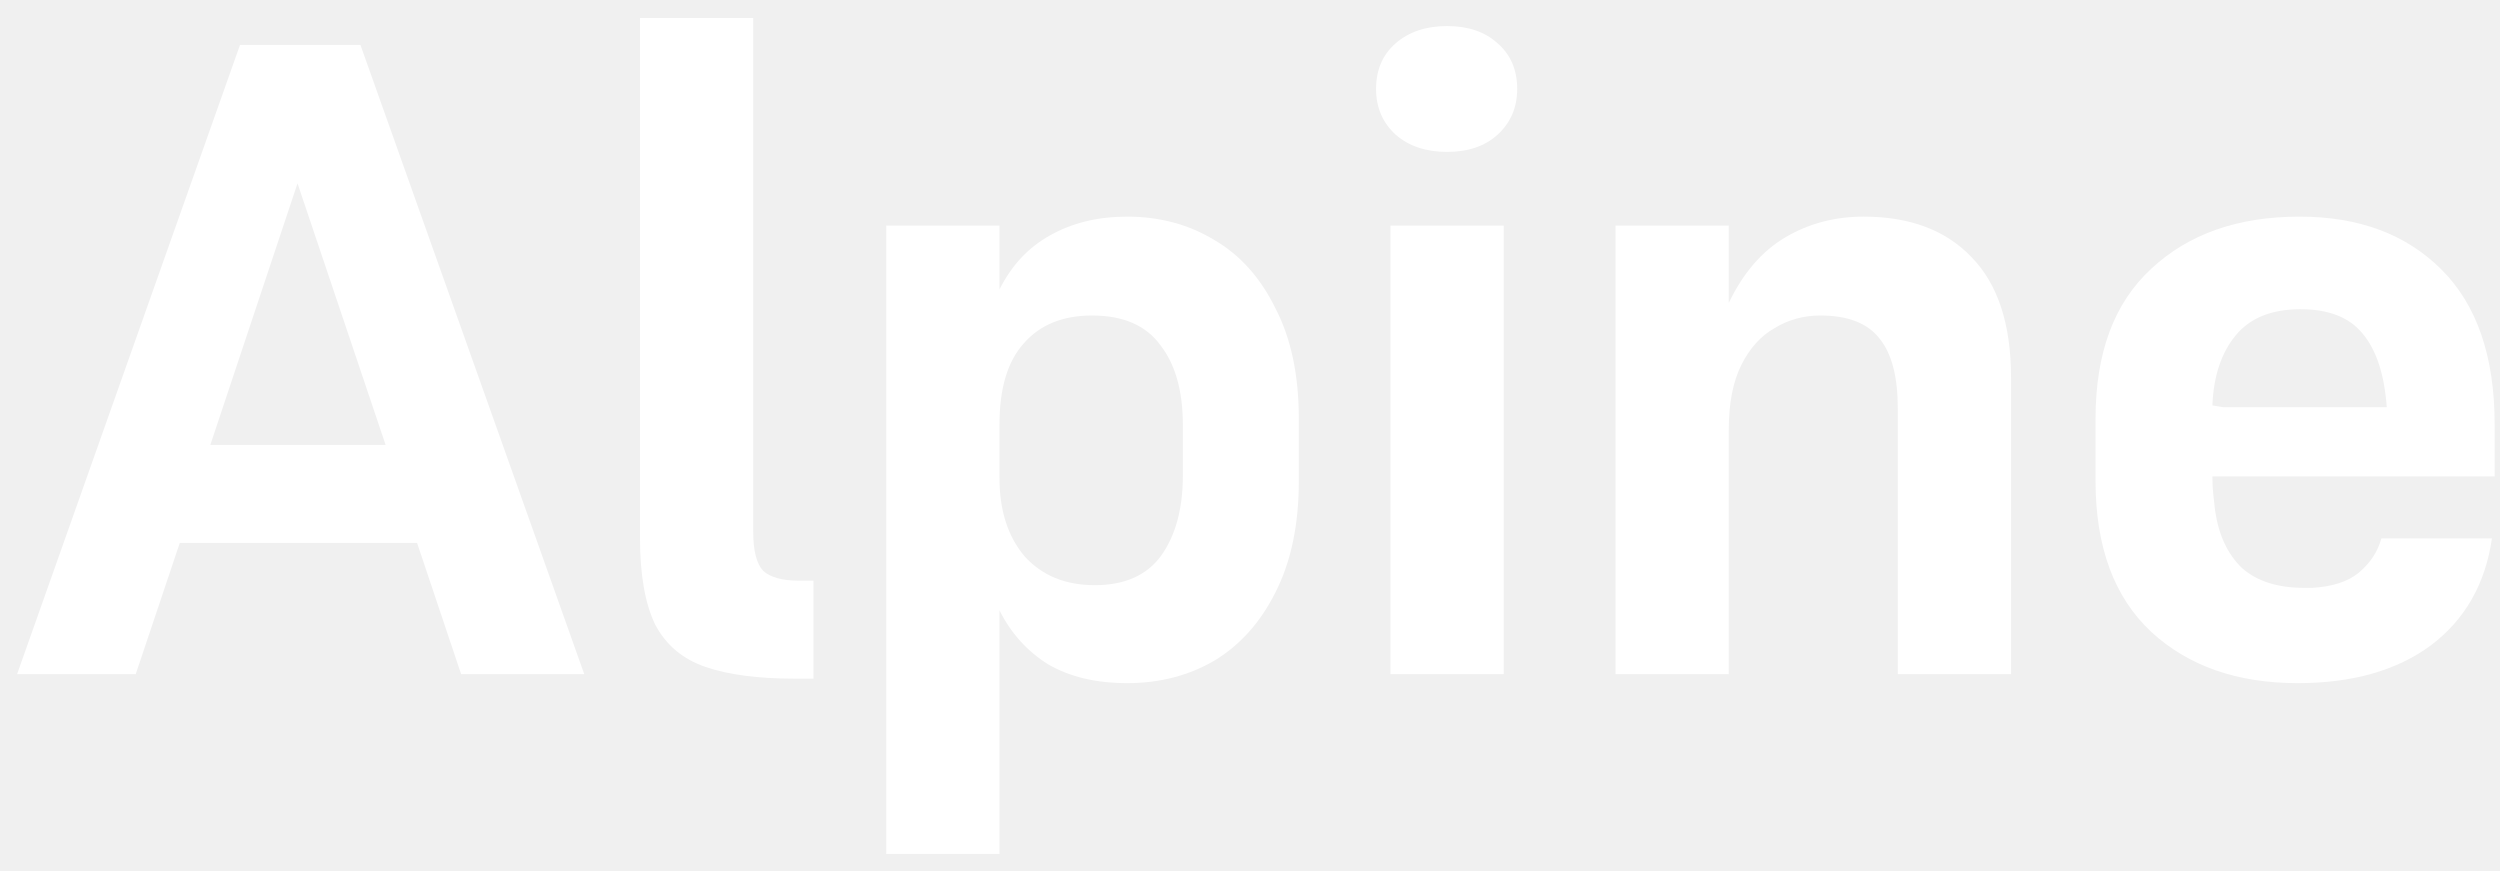
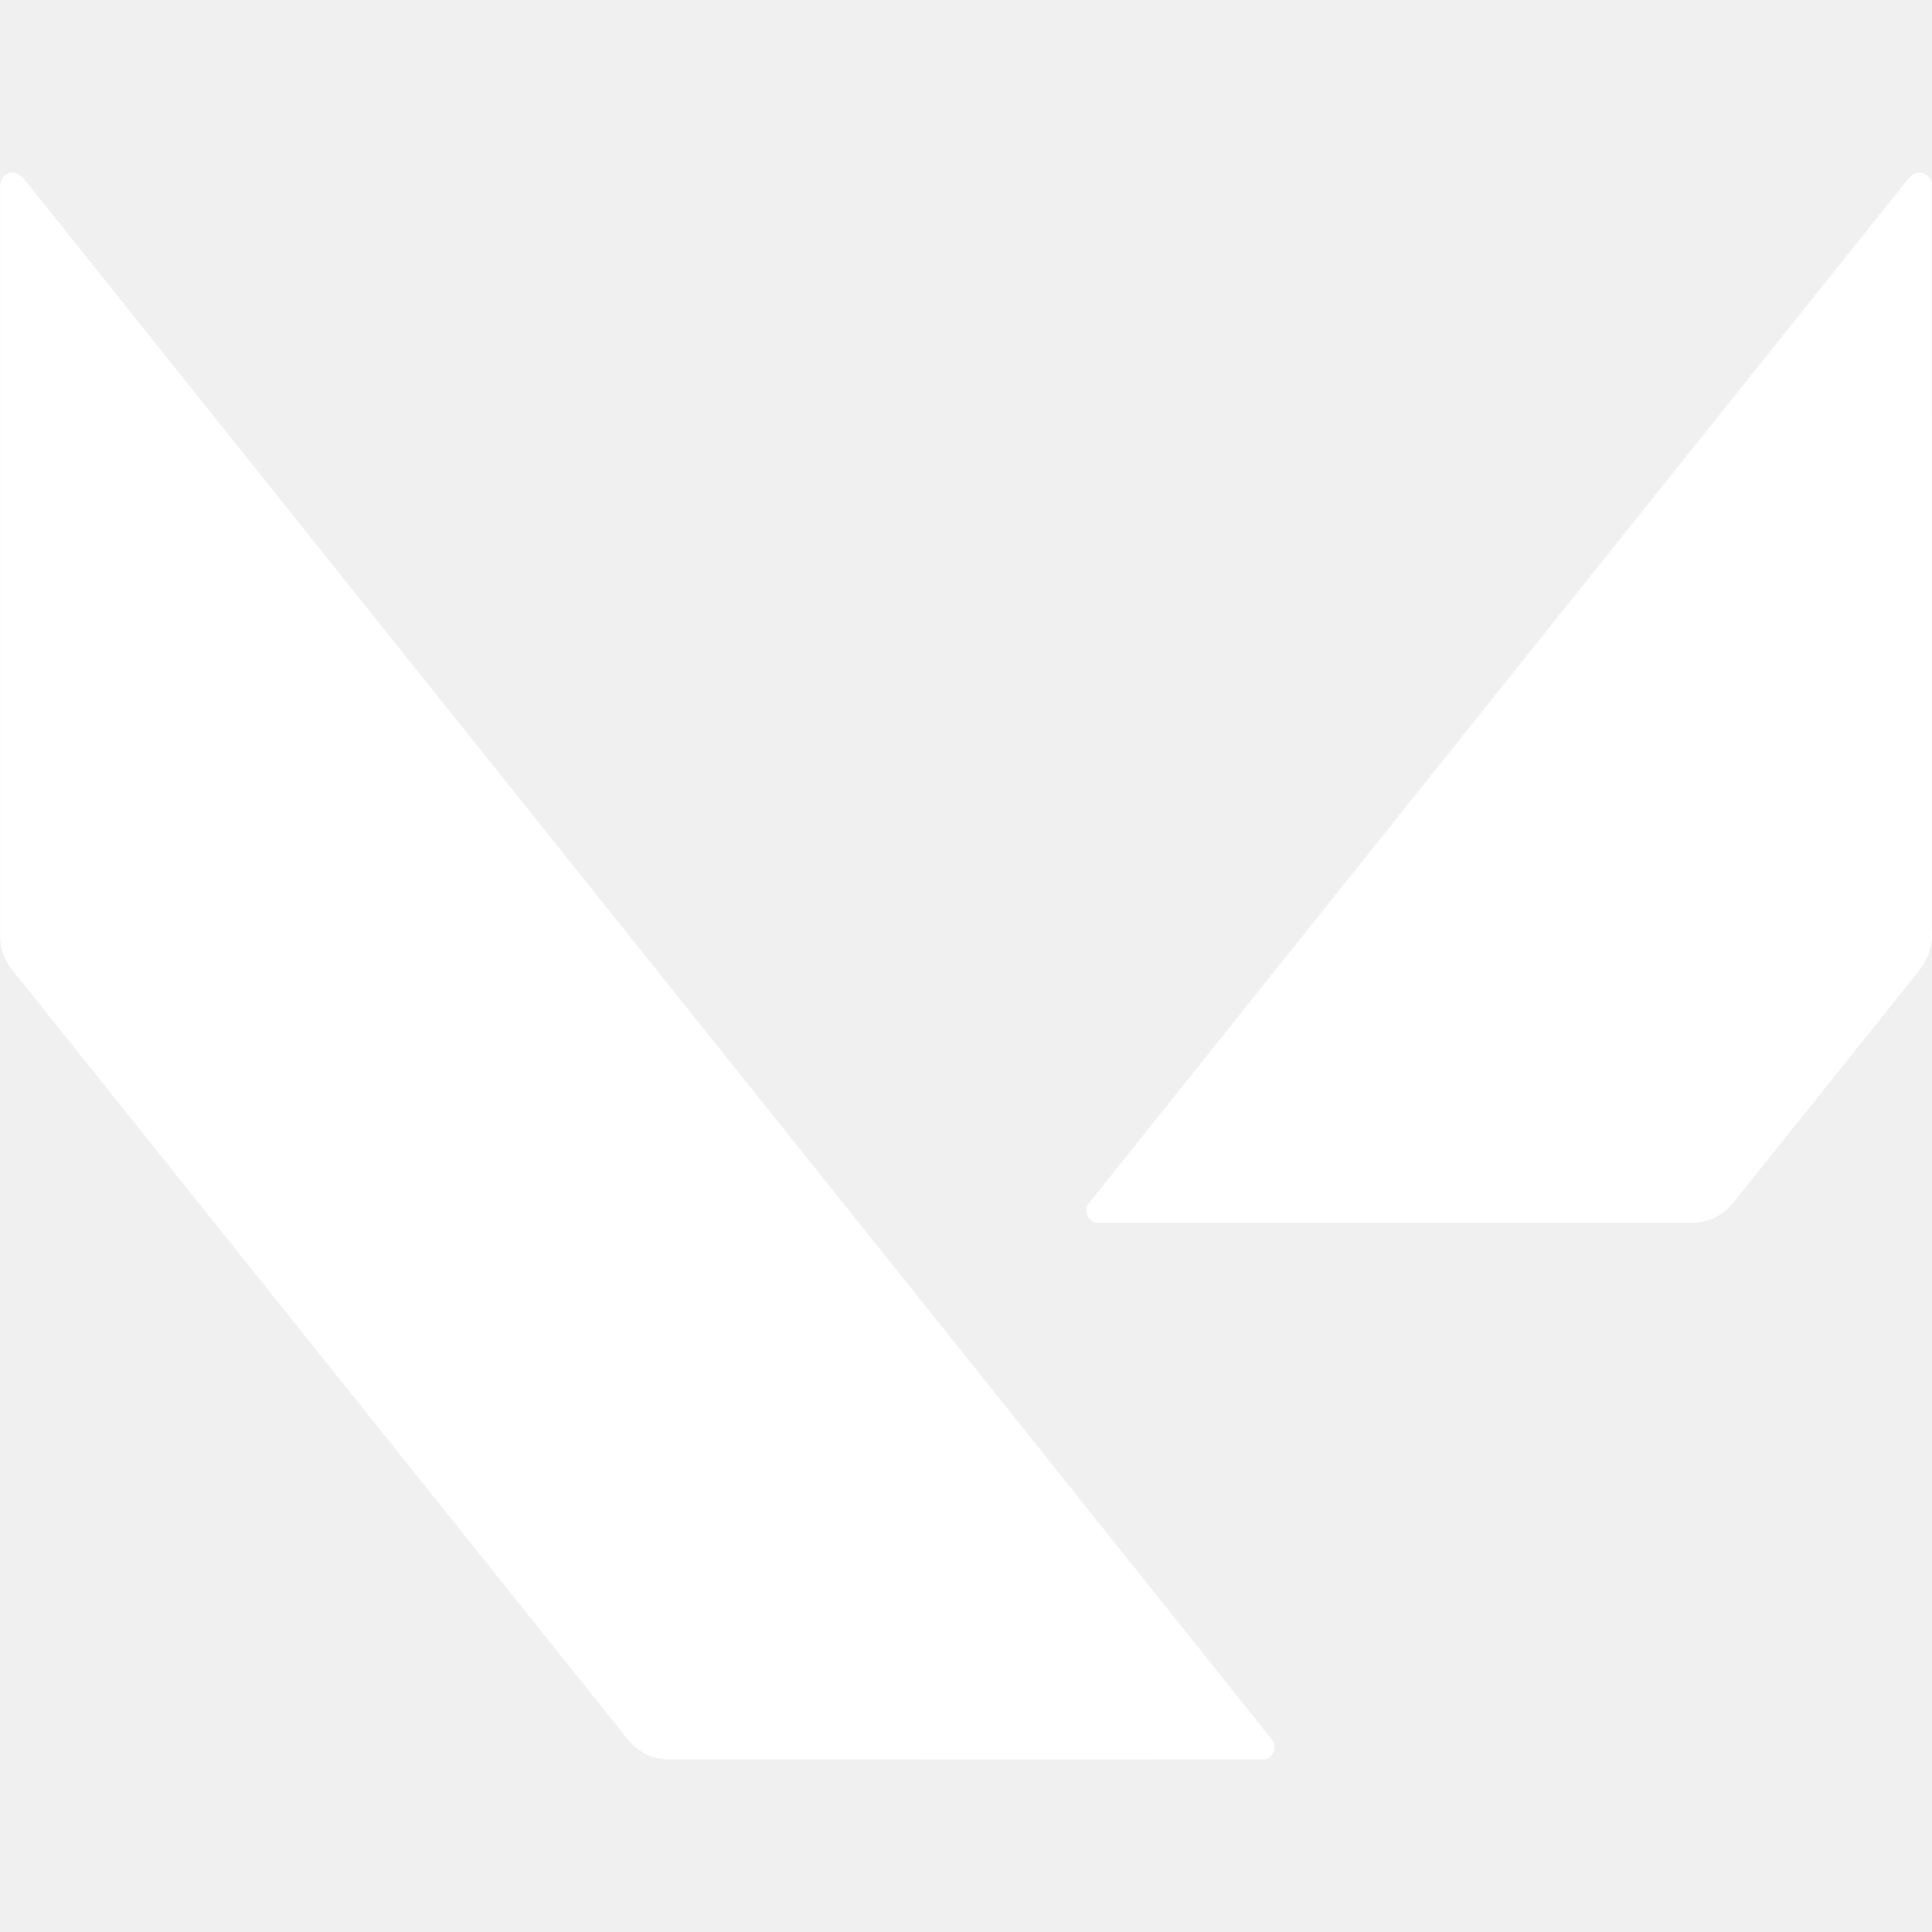
- <svg xmlns="http://www.w3.org/2000/svg" width="89" height="31" viewBox="0 0 89 31" fill="#FFFFFF">
-   <path d="M13.728 15.84L10.592 6.528L7.488 15.84H13.728ZM16.416 24L14.848 19.328H6.4L4.832 24H0.608L8.544 1.6H12.832L20.8 24H16.416Z" />
-   <path d="M26.815 18.944C26.815 19.605 26.932 20.064 27.167 20.32C27.423 20.555 27.85 20.672 28.447 20.672H28.959V24.16H28.287C26.986 24.16 25.93 24.021 25.119 23.744C24.308 23.467 23.711 22.965 23.327 22.24C22.964 21.493 22.783 20.459 22.783 19.136V0.64H26.815V18.944Z" />
-   <path d="M38.974 20.832C40.041 20.832 40.83 20.48 41.342 19.776C41.854 19.051 42.11 18.101 42.11 16.928V15.136C42.11 13.92 41.843 12.971 41.31 12.288C40.798 11.584 39.987 11.232 38.878 11.232C37.833 11.232 37.022 11.563 36.446 12.224C35.87 12.864 35.582 13.824 35.582 15.104V17.024C35.582 18.176 35.881 19.104 36.478 19.808C37.097 20.491 37.929 20.832 38.974 20.832ZM40.126 24.32C39.017 24.32 38.078 24.096 37.31 23.648C36.563 23.179 35.987 22.539 35.582 21.728V30.4H31.55V8.032H35.582V10.304C36.009 9.451 36.606 8.811 37.374 8.384C38.163 7.936 39.081 7.712 40.126 7.712C41.278 7.712 42.313 7.989 43.23 8.544C44.147 9.077 44.873 9.888 45.406 10.976C45.961 12.043 46.238 13.355 46.238 14.912V17.12C46.238 18.677 45.961 20 45.406 21.088C44.873 22.155 44.147 22.965 43.23 23.52C42.313 24.053 41.278 24.32 40.126 24.32Z" />
-   <path d="M51.516 5.408C50.769 5.408 50.161 5.205 49.692 4.8C49.223 4.373 48.988 3.829 48.988 3.168C48.988 2.485 49.223 1.941 49.692 1.536C50.161 1.131 50.769 0.928 51.516 0.928C52.263 0.928 52.86 1.131 53.308 1.536C53.777 1.941 54.012 2.485 54.012 3.168C54.012 3.829 53.777 4.373 53.308 4.8C52.86 5.205 52.263 5.408 51.516 5.408ZM49.5 24V8.032H53.532V24H49.5Z" />
-   <path d="M61.544 15.296V24H57.513V8.032H61.544V10.784C62.056 9.717 62.728 8.939 63.56 8.448C64.392 7.957 65.32 7.712 66.344 7.712C67.987 7.712 69.267 8.192 70.184 9.152C71.123 10.112 71.593 11.541 71.593 13.44V24H67.561V14.528C67.561 13.419 67.347 12.597 66.921 12.064C66.494 11.509 65.79 11.232 64.808 11.232C64.211 11.232 63.667 11.381 63.176 11.68C62.686 11.957 62.291 12.395 61.992 12.992C61.694 13.589 61.544 14.357 61.544 15.296Z" />
-   <path d="M88.713 19.168C88.478 20.789 87.753 22.059 86.537 22.976C85.321 23.872 83.742 24.32 81.801 24.32C79.646 24.32 77.907 23.712 76.585 22.496C75.262 21.259 74.601 19.467 74.601 17.12V14.912C74.601 12.565 75.262 10.784 76.585 9.568C77.907 8.331 79.667 7.712 81.865 7.712C83.977 7.712 85.662 8.341 86.921 9.6C88.179 10.859 88.809 12.693 88.809 15.104V16.96H78.761C78.761 17.195 78.771 17.408 78.793 17.6C78.814 17.792 78.835 17.984 78.857 18.176C78.985 19.051 79.305 19.733 79.817 20.224C80.35 20.693 81.086 20.928 82.025 20.928C82.067 20.928 82.11 20.928 82.153 20.928C82.217 20.928 82.27 20.928 82.313 20.928C83.038 20.885 83.593 20.704 83.977 20.384C84.382 20.043 84.649 19.637 84.777 19.168H88.713ZM78.761 14.432L79.145 14.496H84.969C84.883 13.323 84.595 12.448 84.105 11.872C83.635 11.296 82.899 11.008 81.897 11.008C80.873 11.008 80.105 11.317 79.593 11.936C79.081 12.555 78.803 13.387 78.761 14.432Z" />
+ <svg xmlns="http://www.w3.org/2000/svg" width="32" height="32" viewBox="0 0 24 24">
+   <path fill="#ffffff" d="M23.792 2.152a.252.252 0 0 0-.098.083c-3.384 4.23-6.769 8.46-10.15 12.69c-.107.093-.025.288.119.265c2.439.003 4.877 0 7.316.001a.66.66 0 0 0 .552-.25c.774-.967 1.55-1.934 2.324-2.903a.72.72 0 0 0 .144-.49c-.002-3.077 0-6.153-.003-9.23c.016-.11-.1-.206-.204-.167zM.077 2.166c-.077.038-.074.132-.076.205c.002 3.074.001 6.15.001 9.225a.679.679 0 0 0 .158.463l7.64 9.55c.12.152.308.25.505.247c2.455 0 4.91.003 7.365 0c.142.02.222-.174.116-.265C10.661 15.176 5.526 8.766.4 2.35c-.08-.094-.174-.272-.322-.184z" />
</svg>
